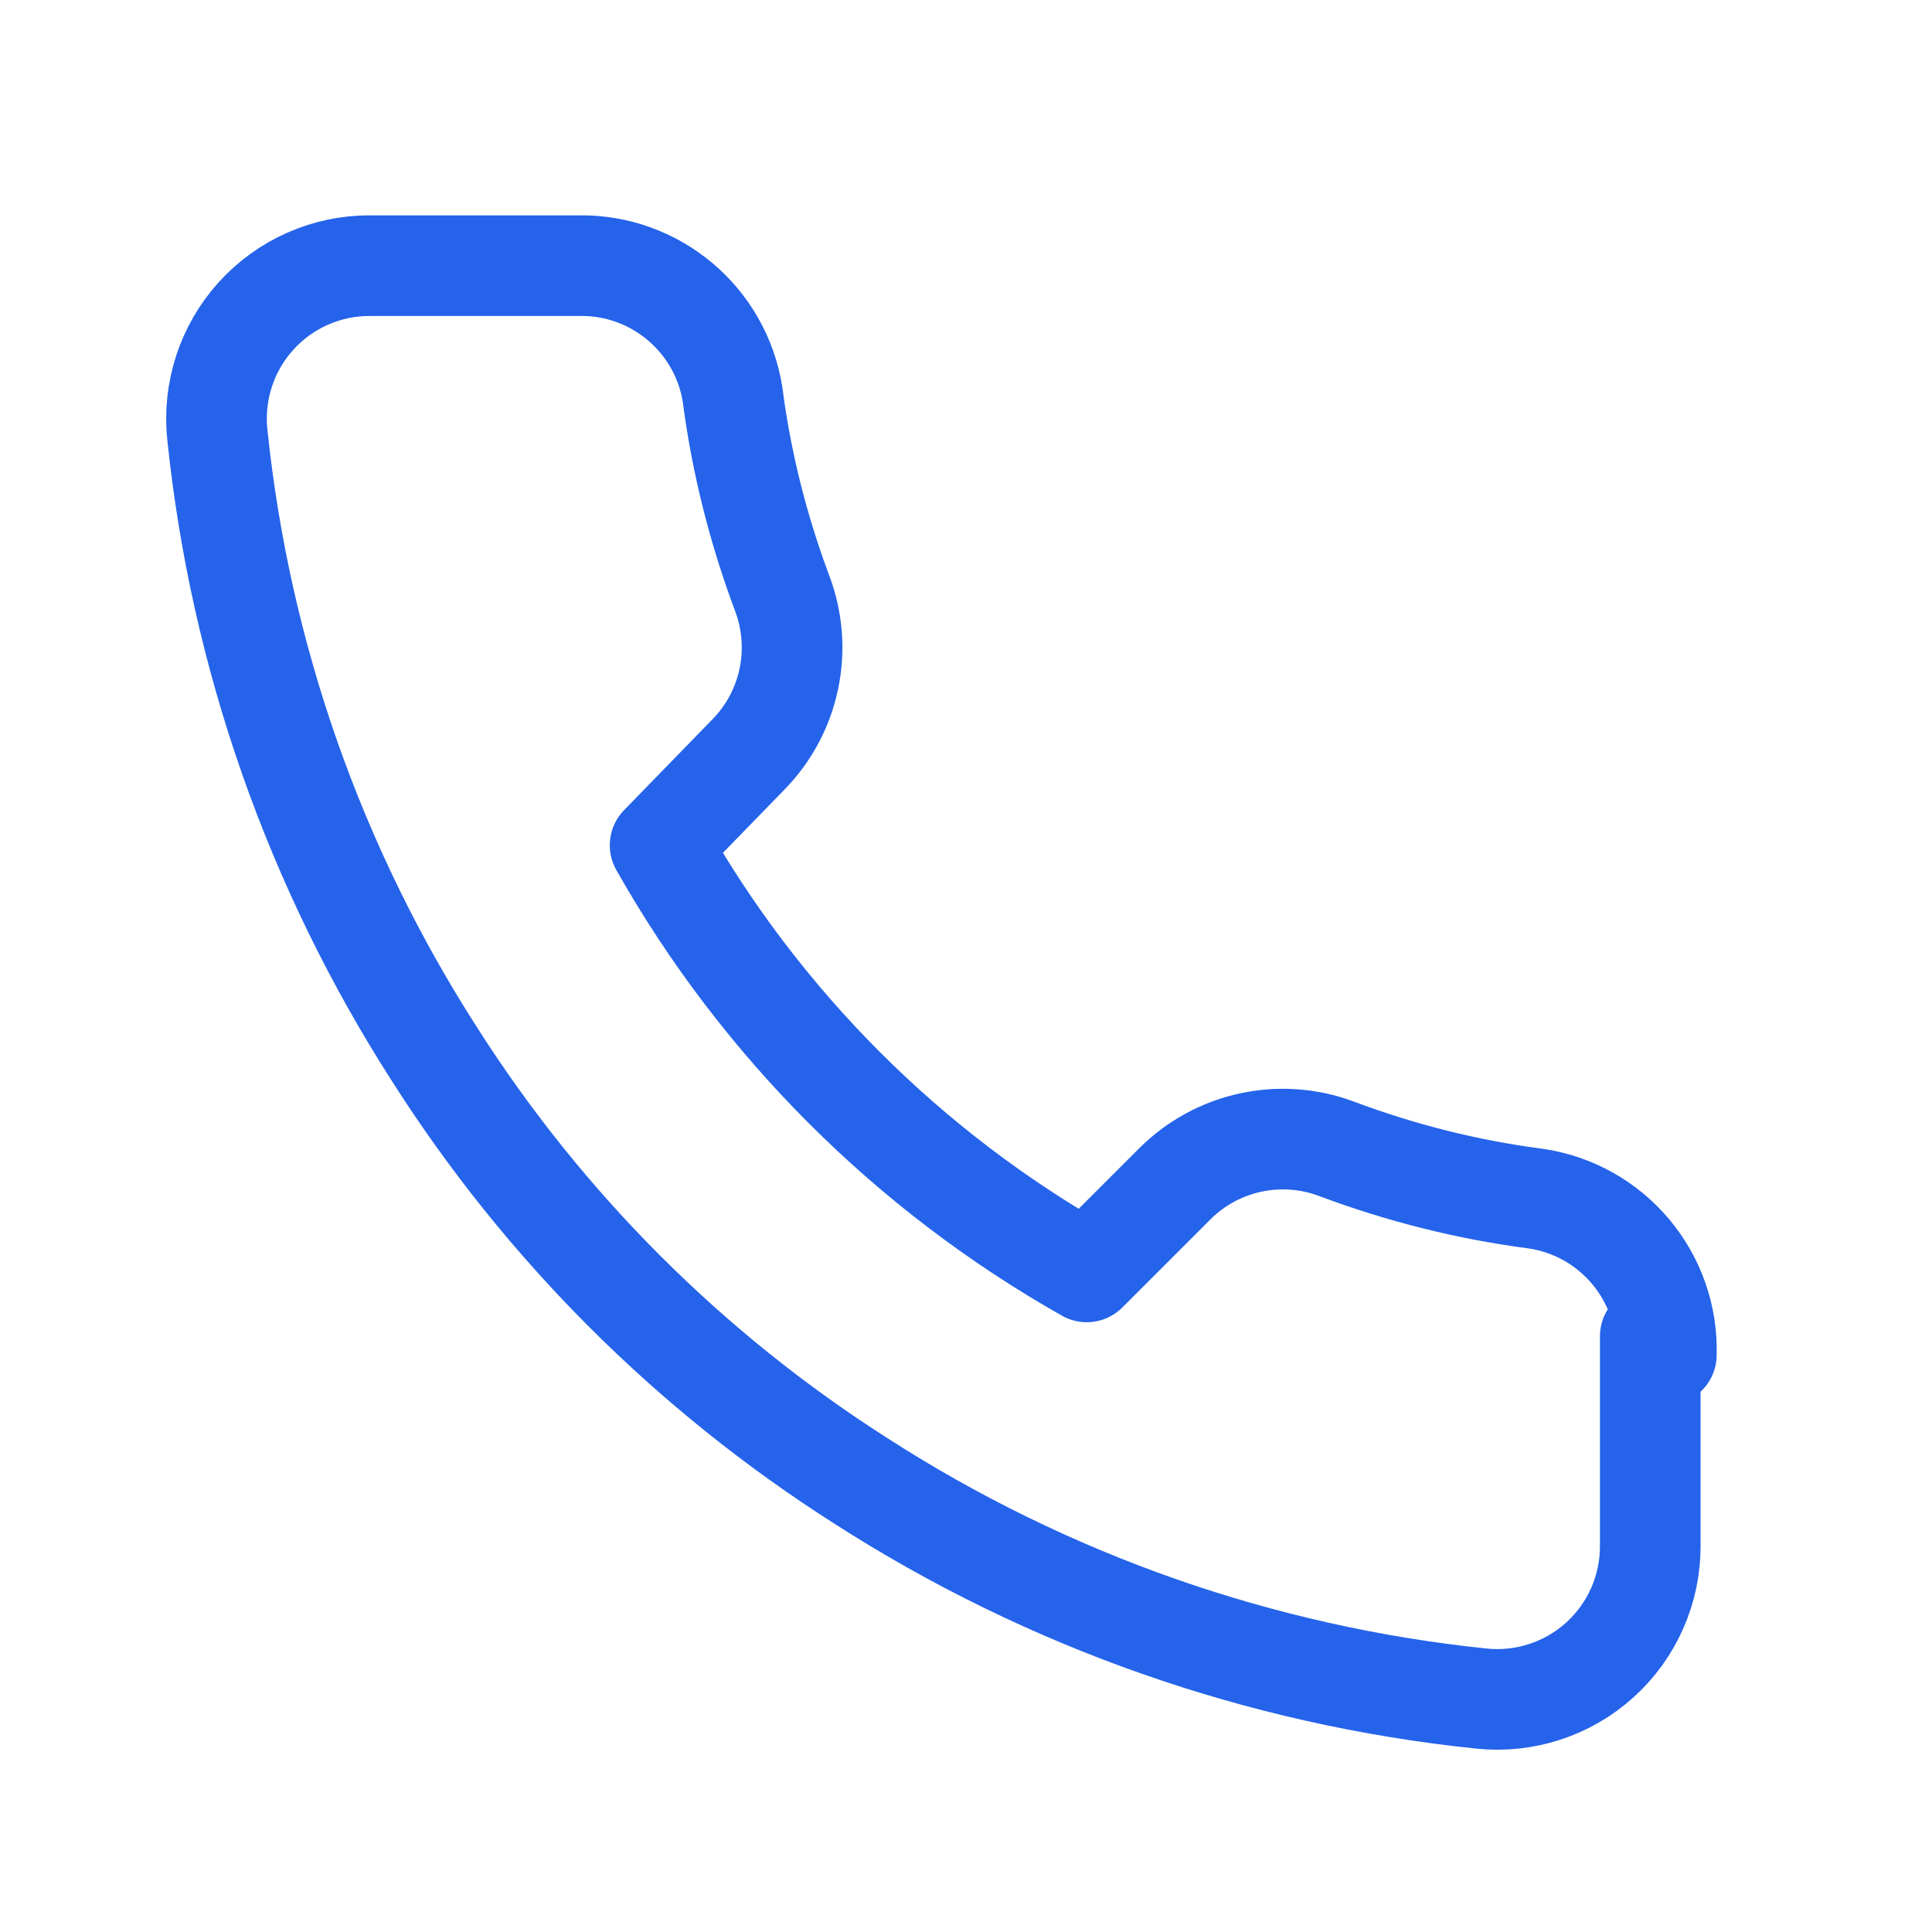
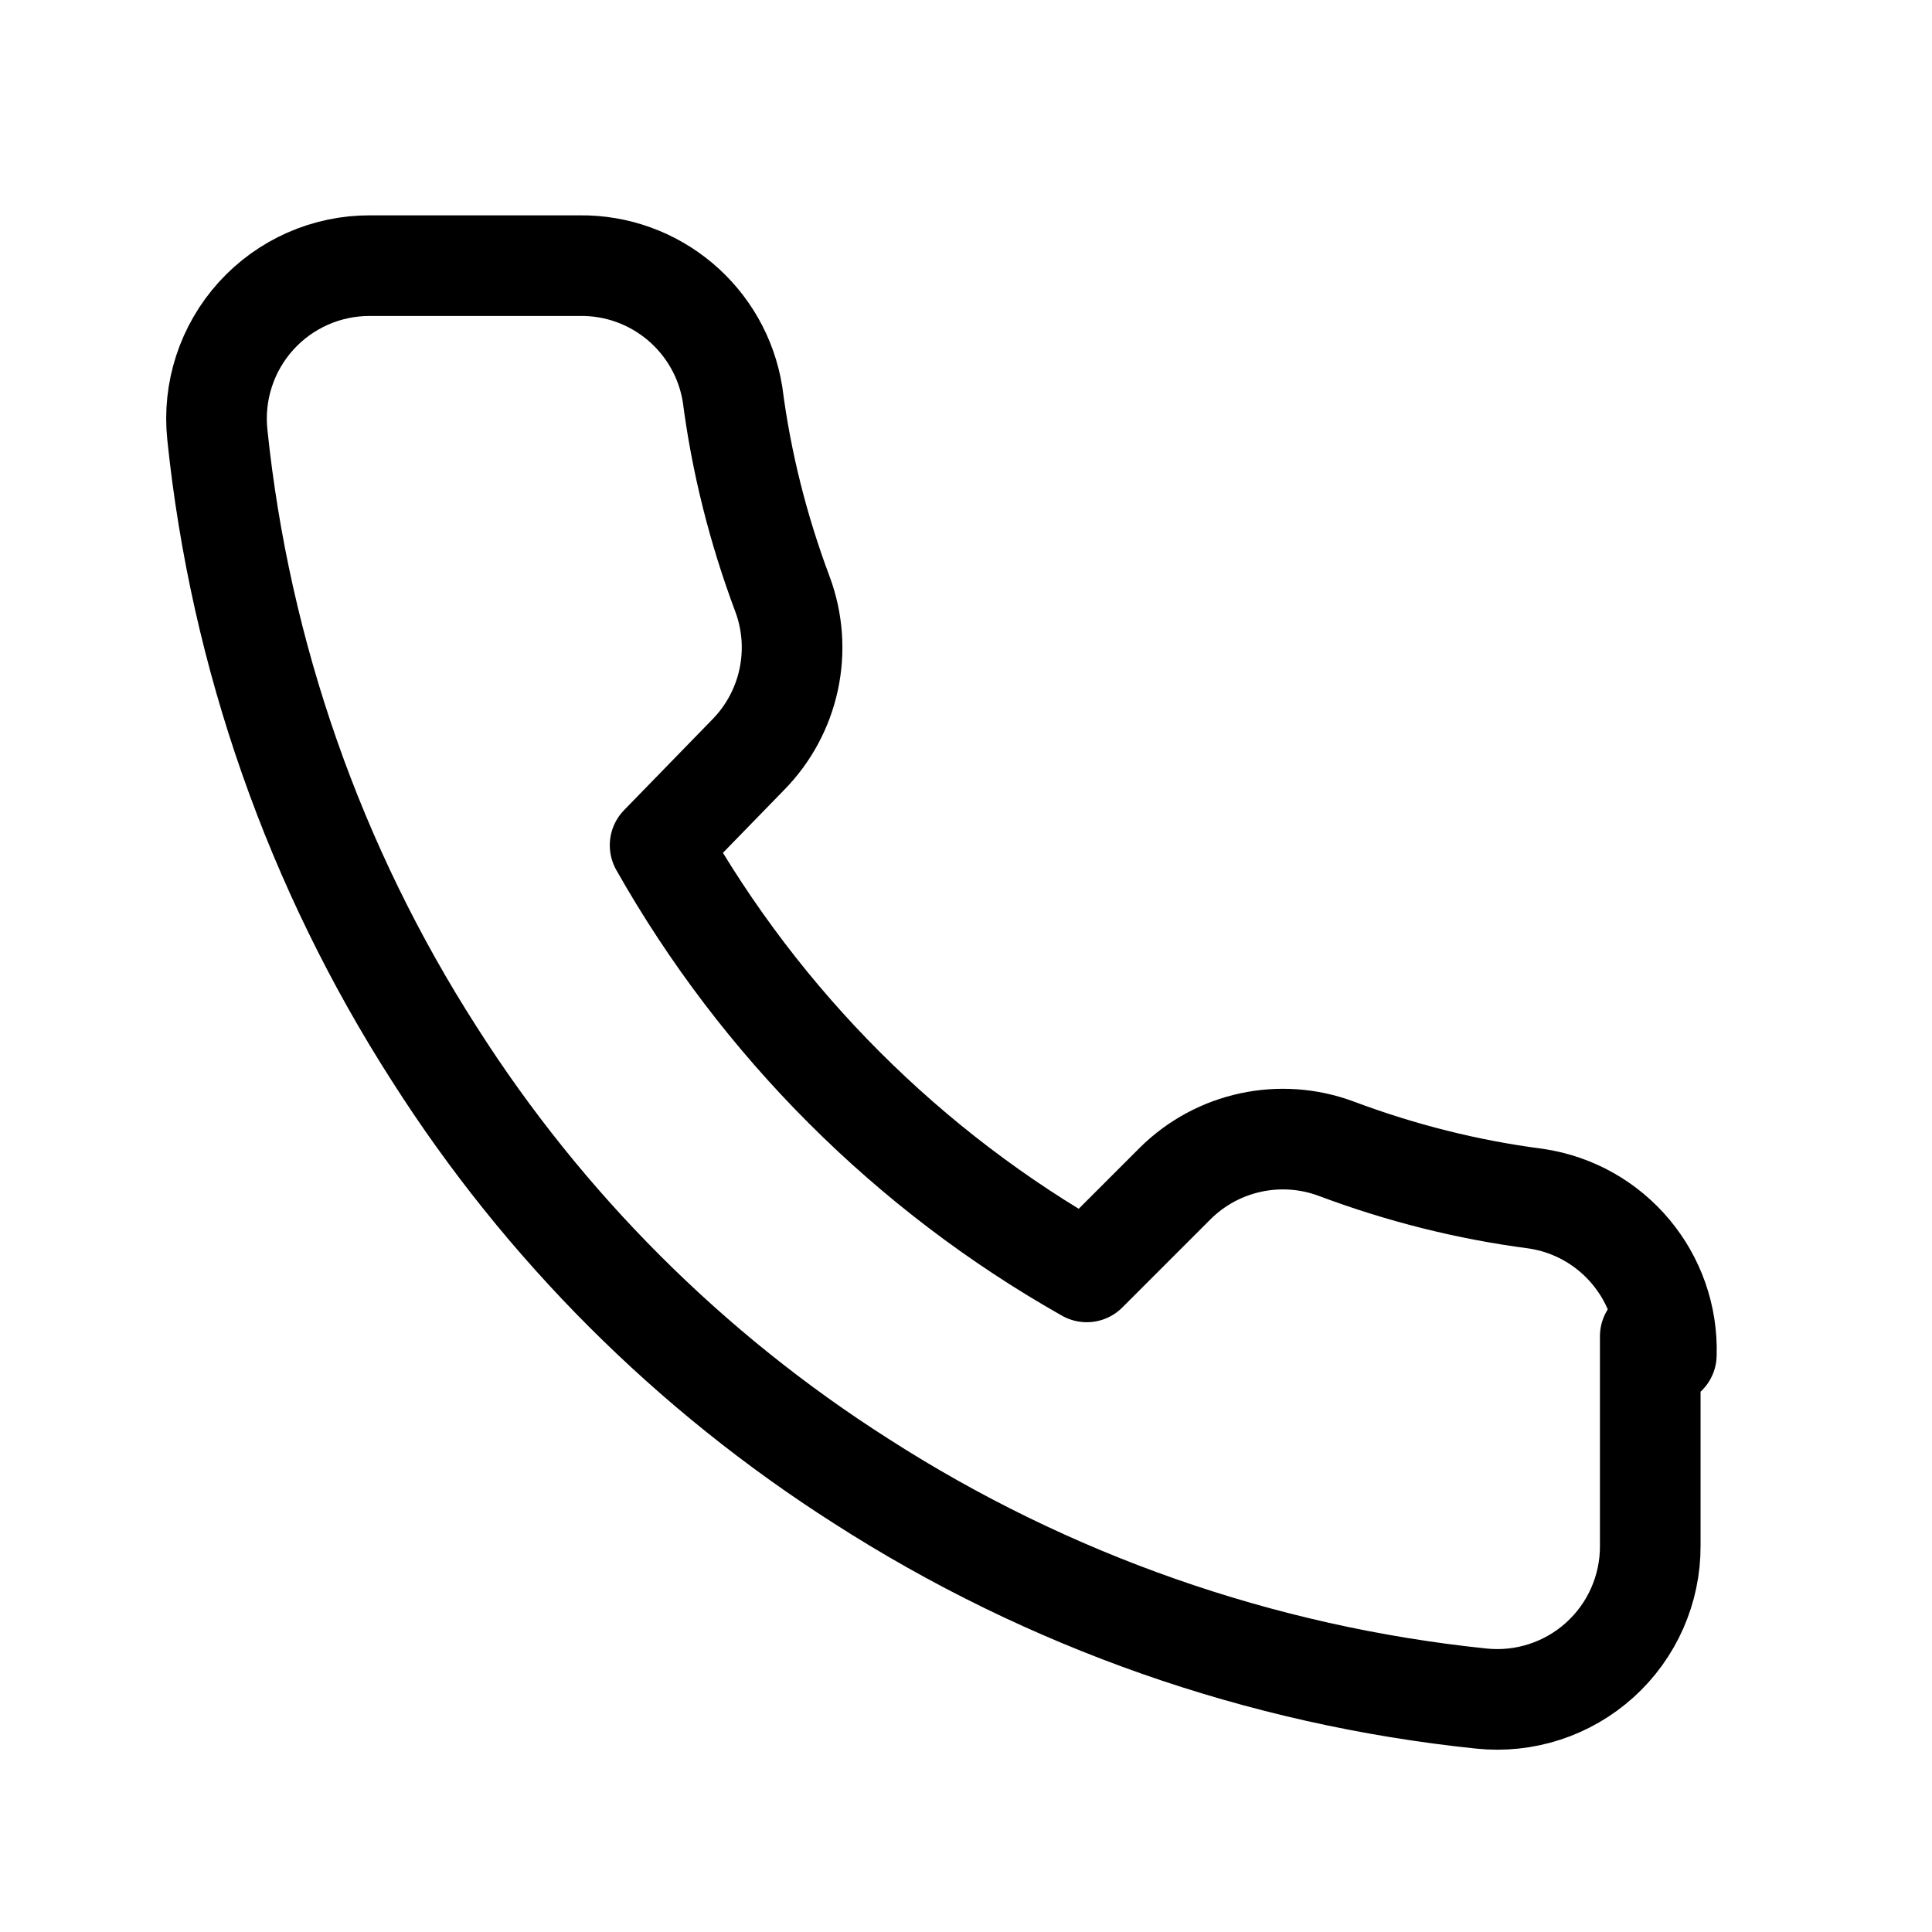
<svg xmlns="http://www.w3.org/2000/svg" width="24" height="24" viewBox="0 0 24 24" fill="none">
-   <path fill="none" stroke="#2563EB" stroke-width="1.25" stroke-linecap="round" stroke-linejoin="round" d="M20.5 16.6v2.6a1.9 1.9 0 0 1-2.1 1.9 17.6 17.6 0 0 1-7.7-2.7 17.3 17.3 0 0 1-5.3-5.3A17.6 17.6 0 0 1 2.7 5.4 1.9 1.9 0 0 1 4.6 3.3h2.6a1.9 1.9 0 0 1 1.9 1.6c.11.85.32 1.68.62 2.48a1.9 1.9 0 0 1-.43 2L8.2 10.5a14 14 0 0 0 5.3 5.3l1.1-1.1a1.9 1.9 0 0 1 2-.43c.8.3 1.63.51 2.48.62a1.9 1.9 0 0 1 1.62 1.94z" />
+   <path fill="none" stroke="currentColor" stroke-width="1.25" stroke-linecap="round" stroke-linejoin="round" d="M20.5 16.6v2.6a1.9 1.9 0 0 1-2.1 1.9 17.6 17.6 0 0 1-7.7-2.7 17.3 17.3 0 0 1-5.3-5.3A17.6 17.6 0 0 1 2.7 5.4 1.9 1.9 0 0 1 4.6 3.3h2.6a1.9 1.9 0 0 1 1.9 1.6c.11.85.32 1.68.62 2.48a1.9 1.9 0 0 1-.43 2L8.2 10.5a14 14 0 0 0 5.3 5.3l1.1-1.1a1.9 1.9 0 0 1 2-.43c.8.3 1.63.51 2.48.62a1.9 1.9 0 0 1 1.62 1.94z" />
</svg>
